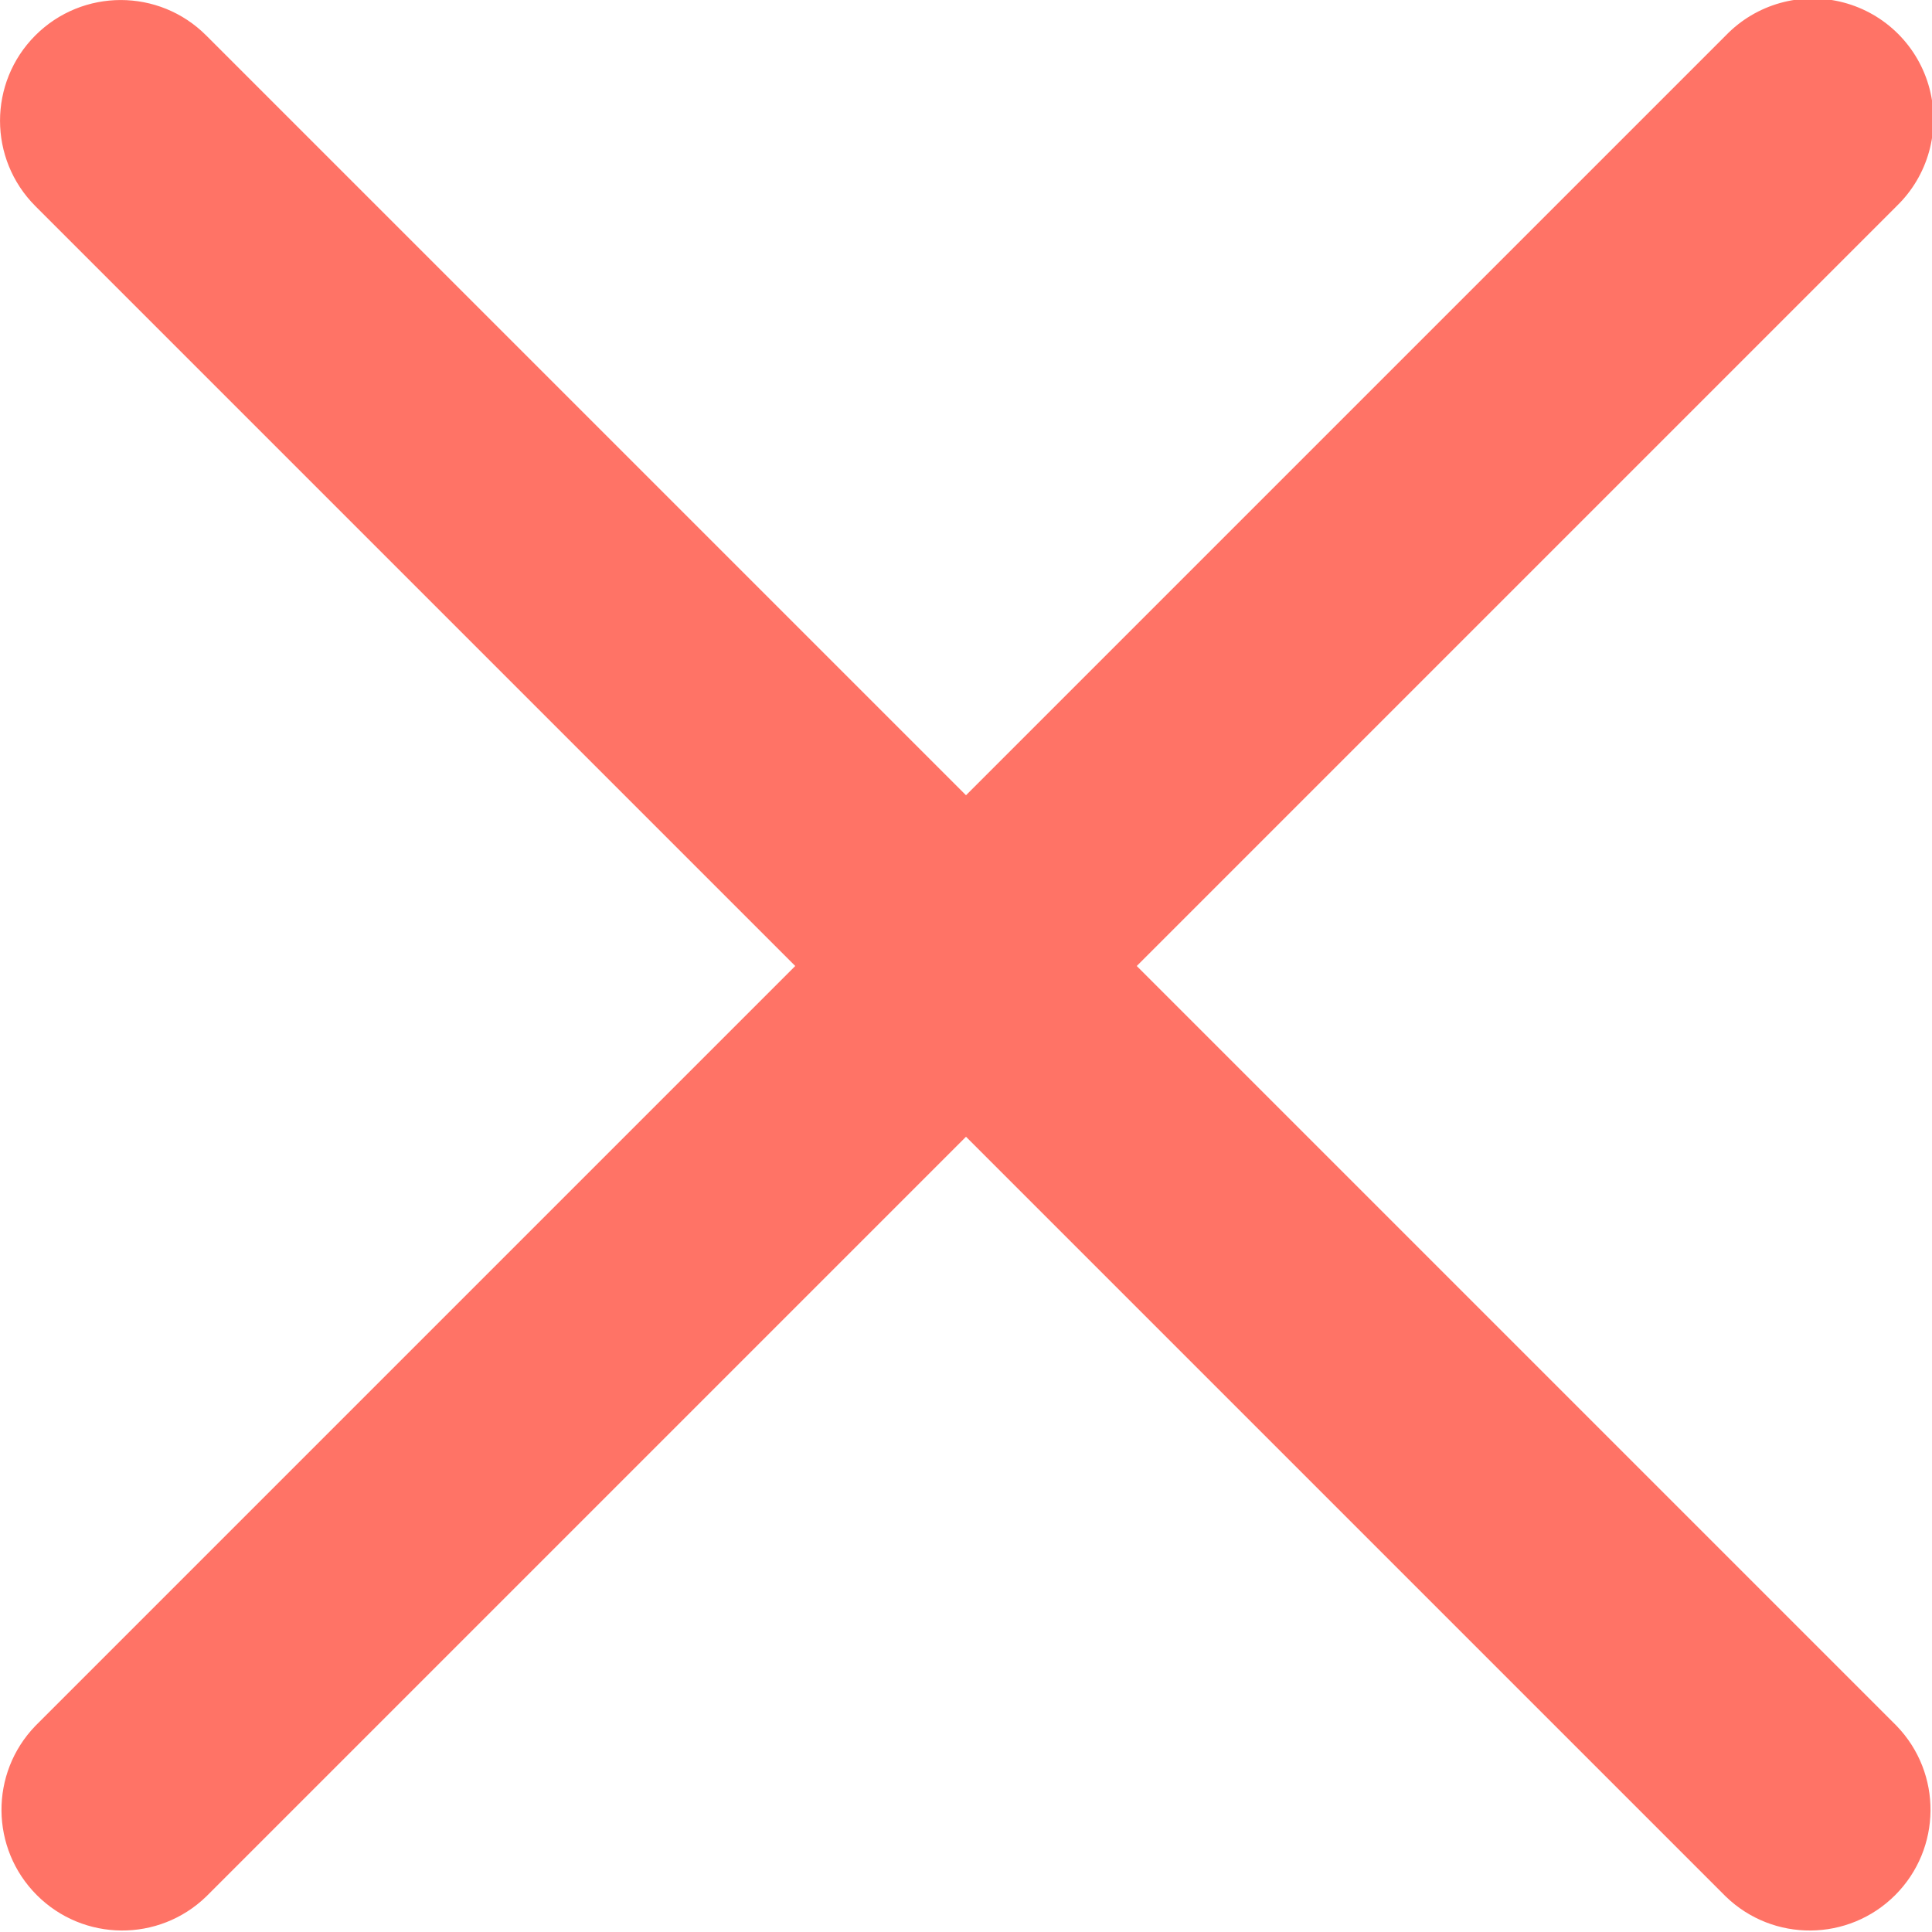
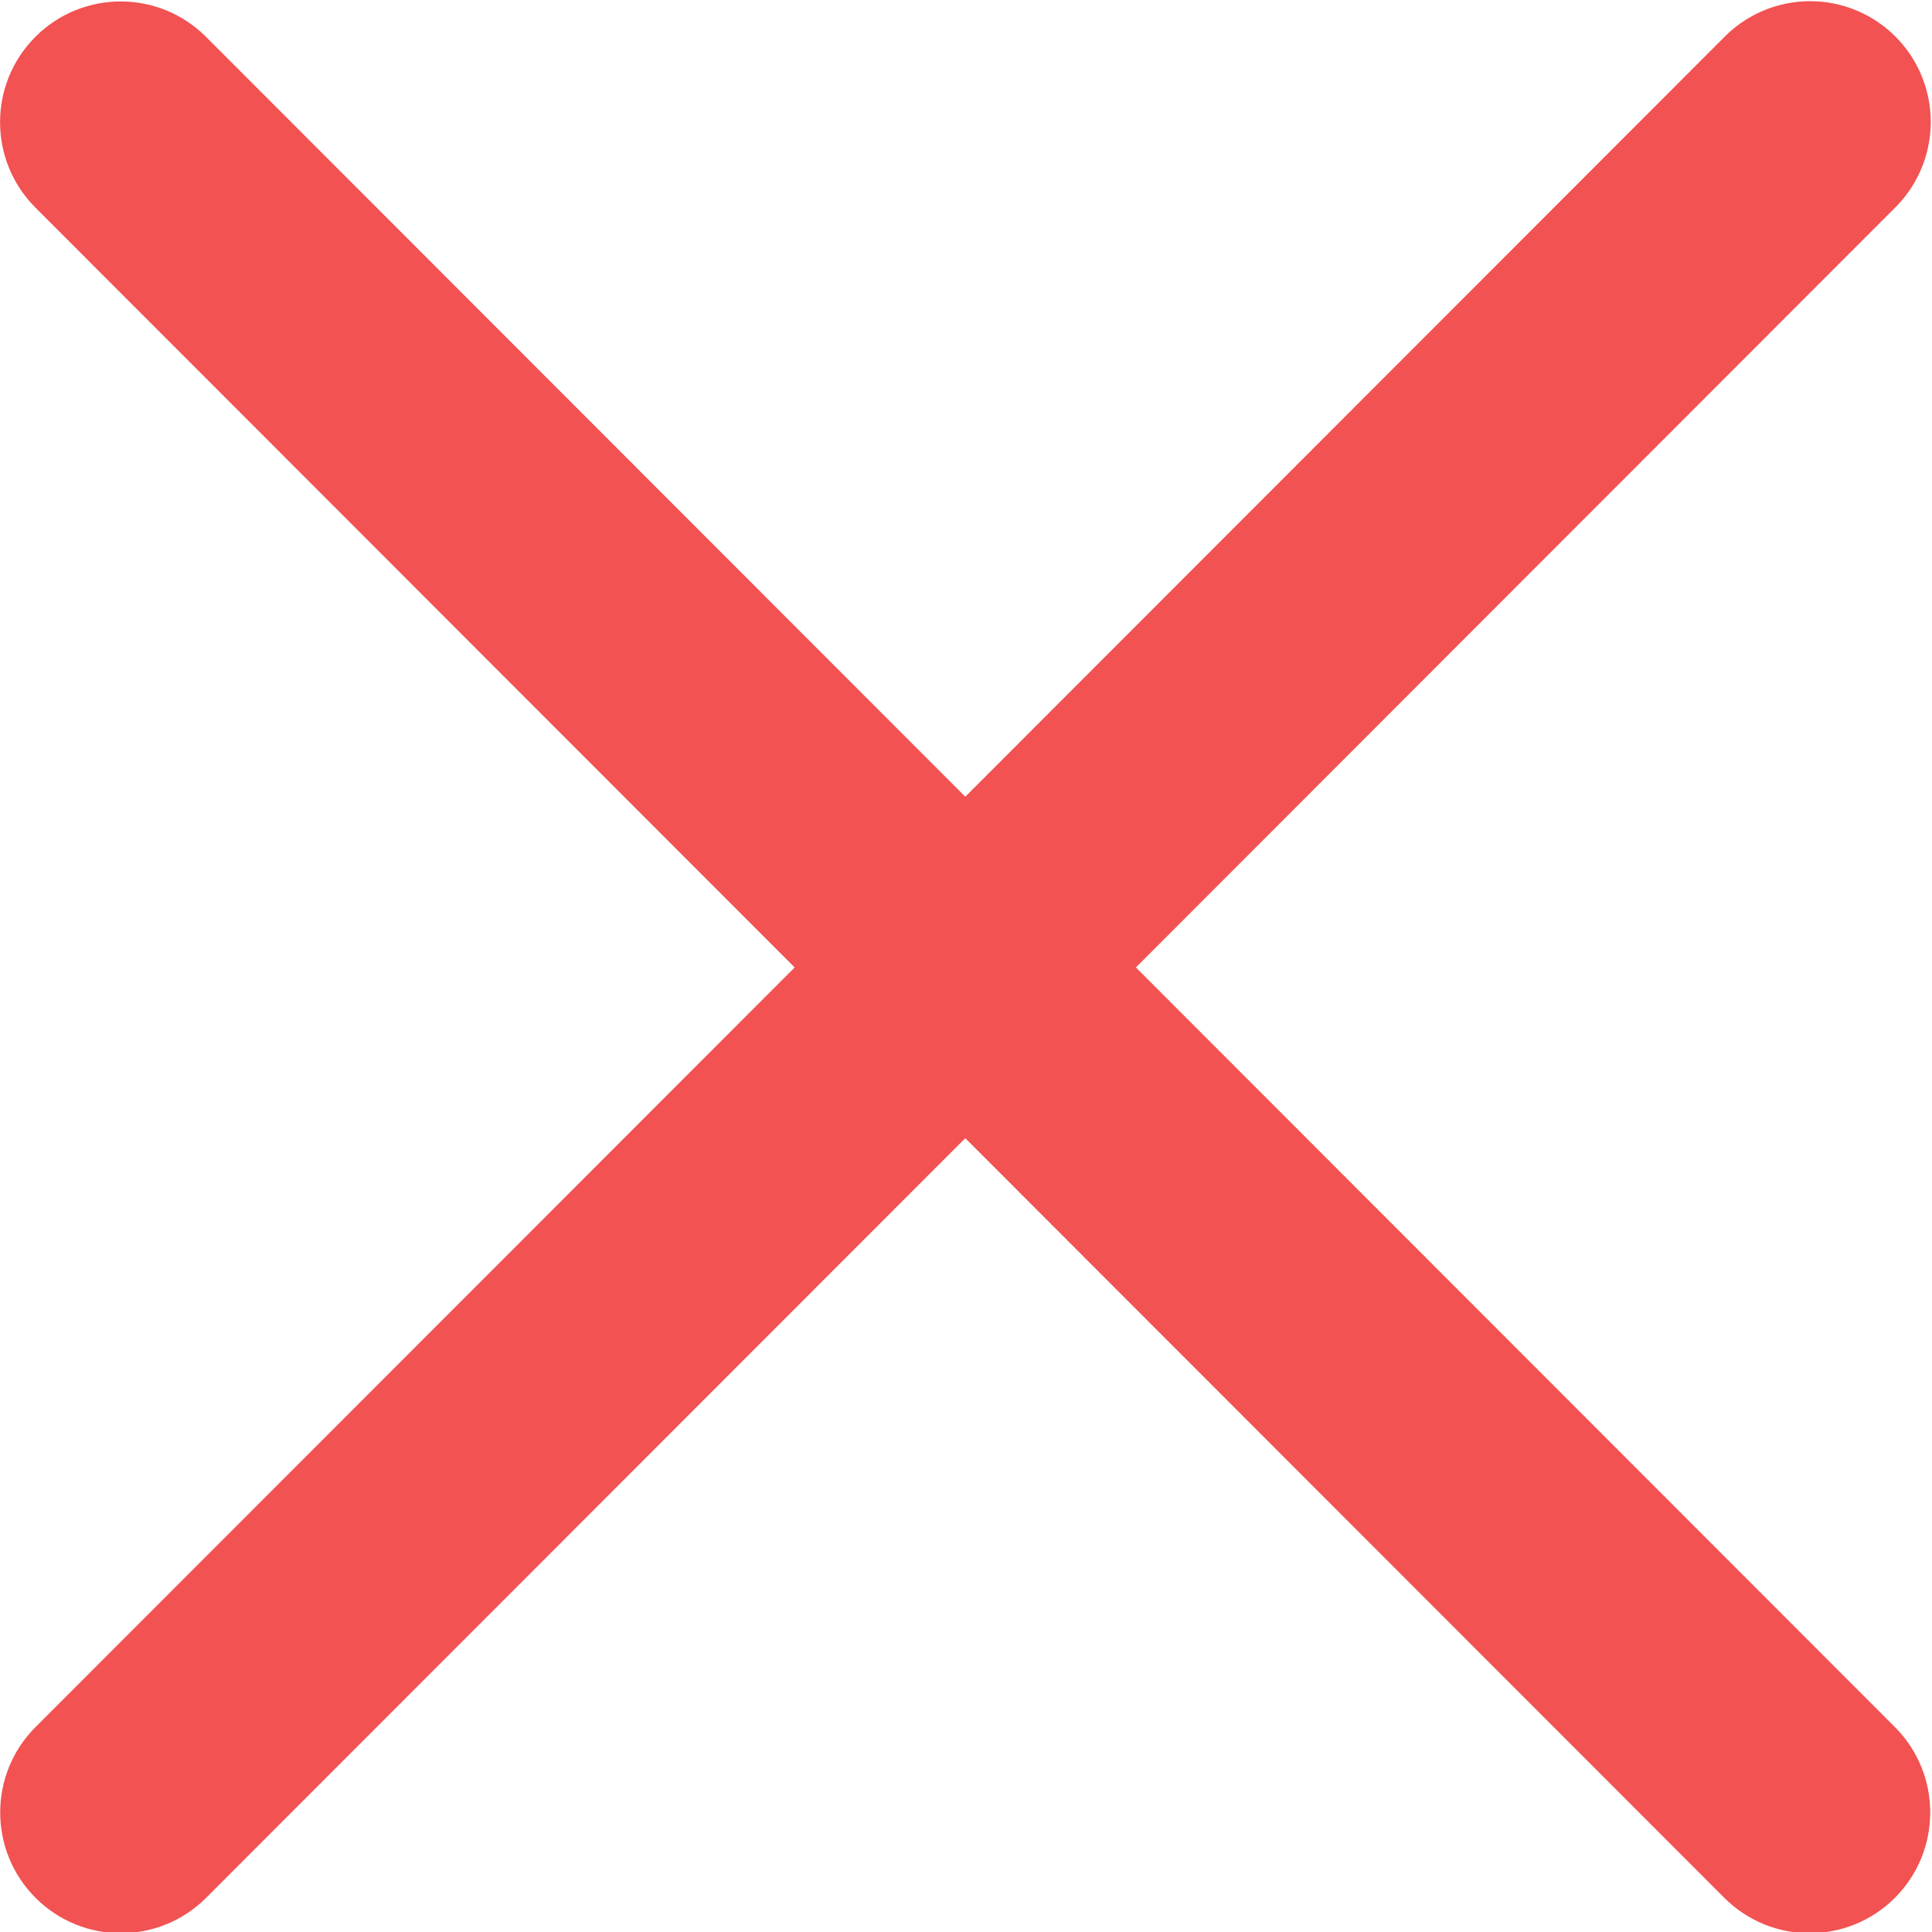
<svg xmlns="http://www.w3.org/2000/svg" viewBox="0 0 16 16" fill="#000" version="1.1" id="svg1">
  <defs id="defs1" />
-   <path d="M.293.293a1 1 0 0 1 1.414 0L8 6.586 14.293.293a1 1 0 1 1 1.414 1.414L9.414 8l6.293 6.293a1 1 0 0 1-1.414 1.414L8 9.414l-6.293 6.293a1 1 0 0 1-1.414-1.414L6.586 8 .293 1.707a1 1 0 0 1 0-1.414z" id="path1" style="fill:#ff7366;fill-opacity:1" />
+   <path d="m 0.293,0.305 a 0.999,1 0 0 1 1.413,0 L 7.994,6.598 14.282,0.305 A 0.999,1 0 1 1 15.695,1.719 l -6.288,6.293 6.288,6.293 a 0.999,1 0 0 1 -1.413,1.414 L 7.994,9.426 1.705,15.719 a 0.999,1 0 0 1 -1.413,-1.414 L 6.581,8.012 0.293,1.719 a 0.999,1 0 0 1 0,-1.414 z" id="path1" style="fill:#f25252;fill-opacity:1;stroke-width:1" />
</svg>
